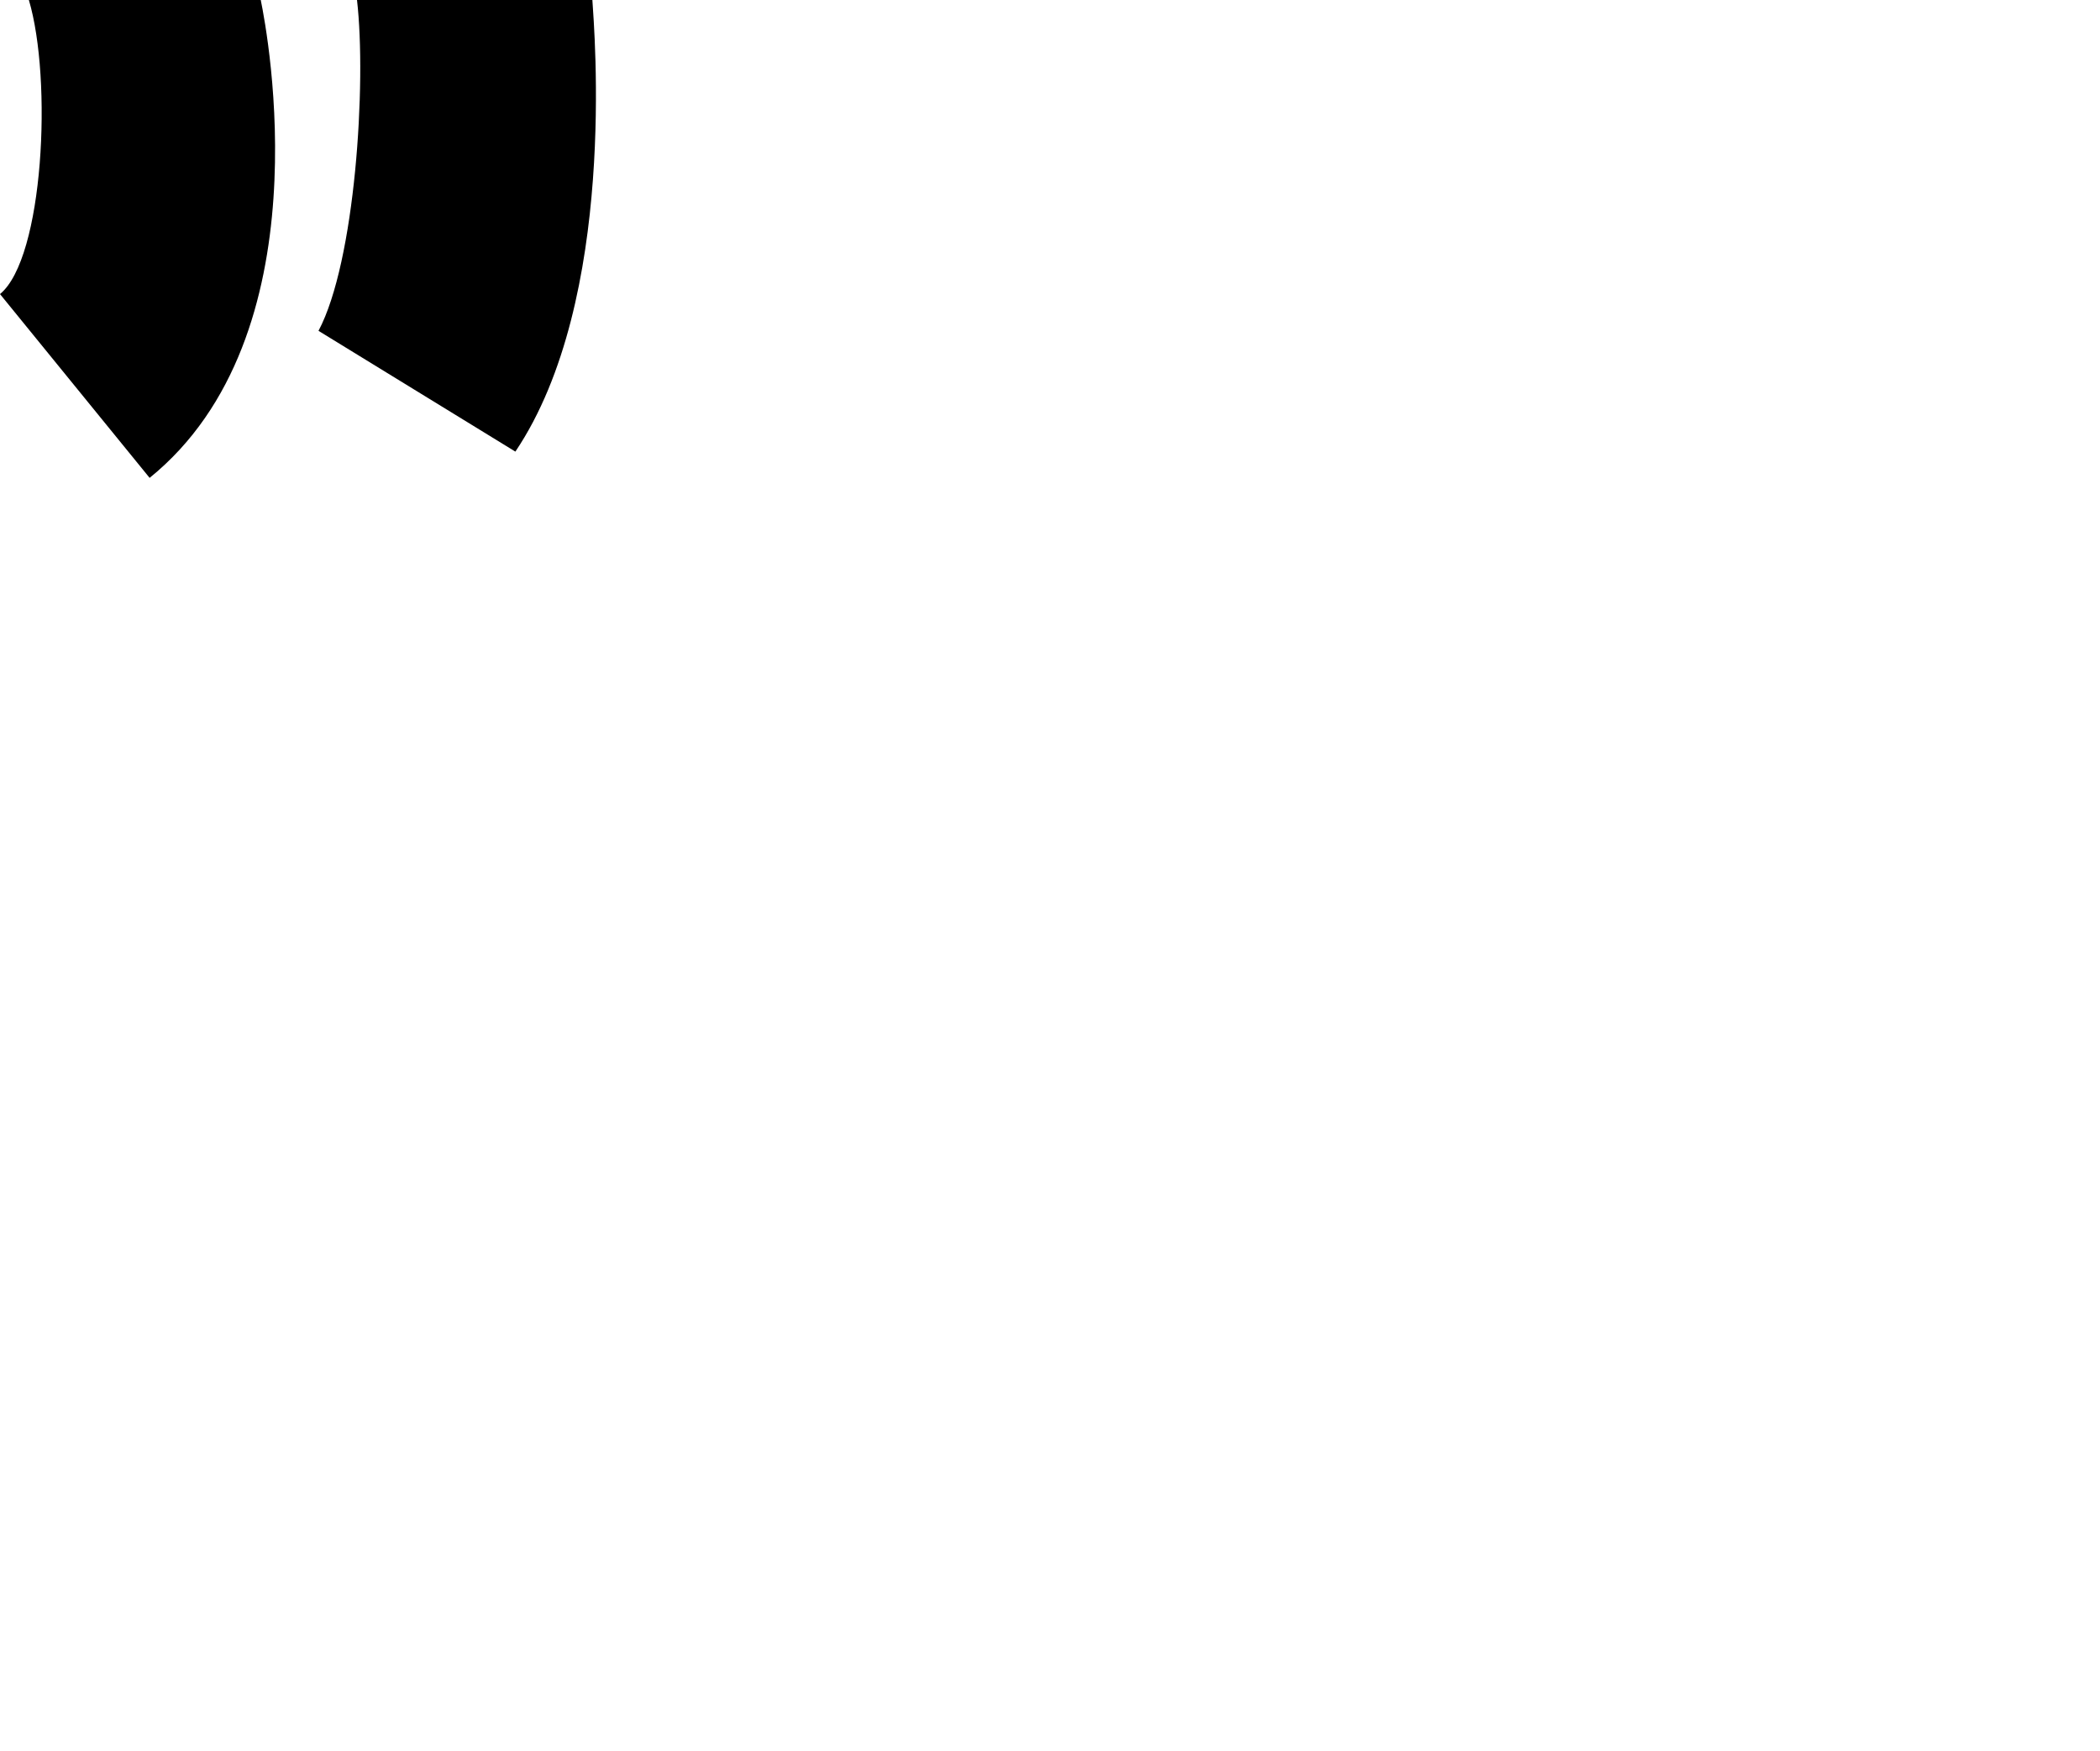
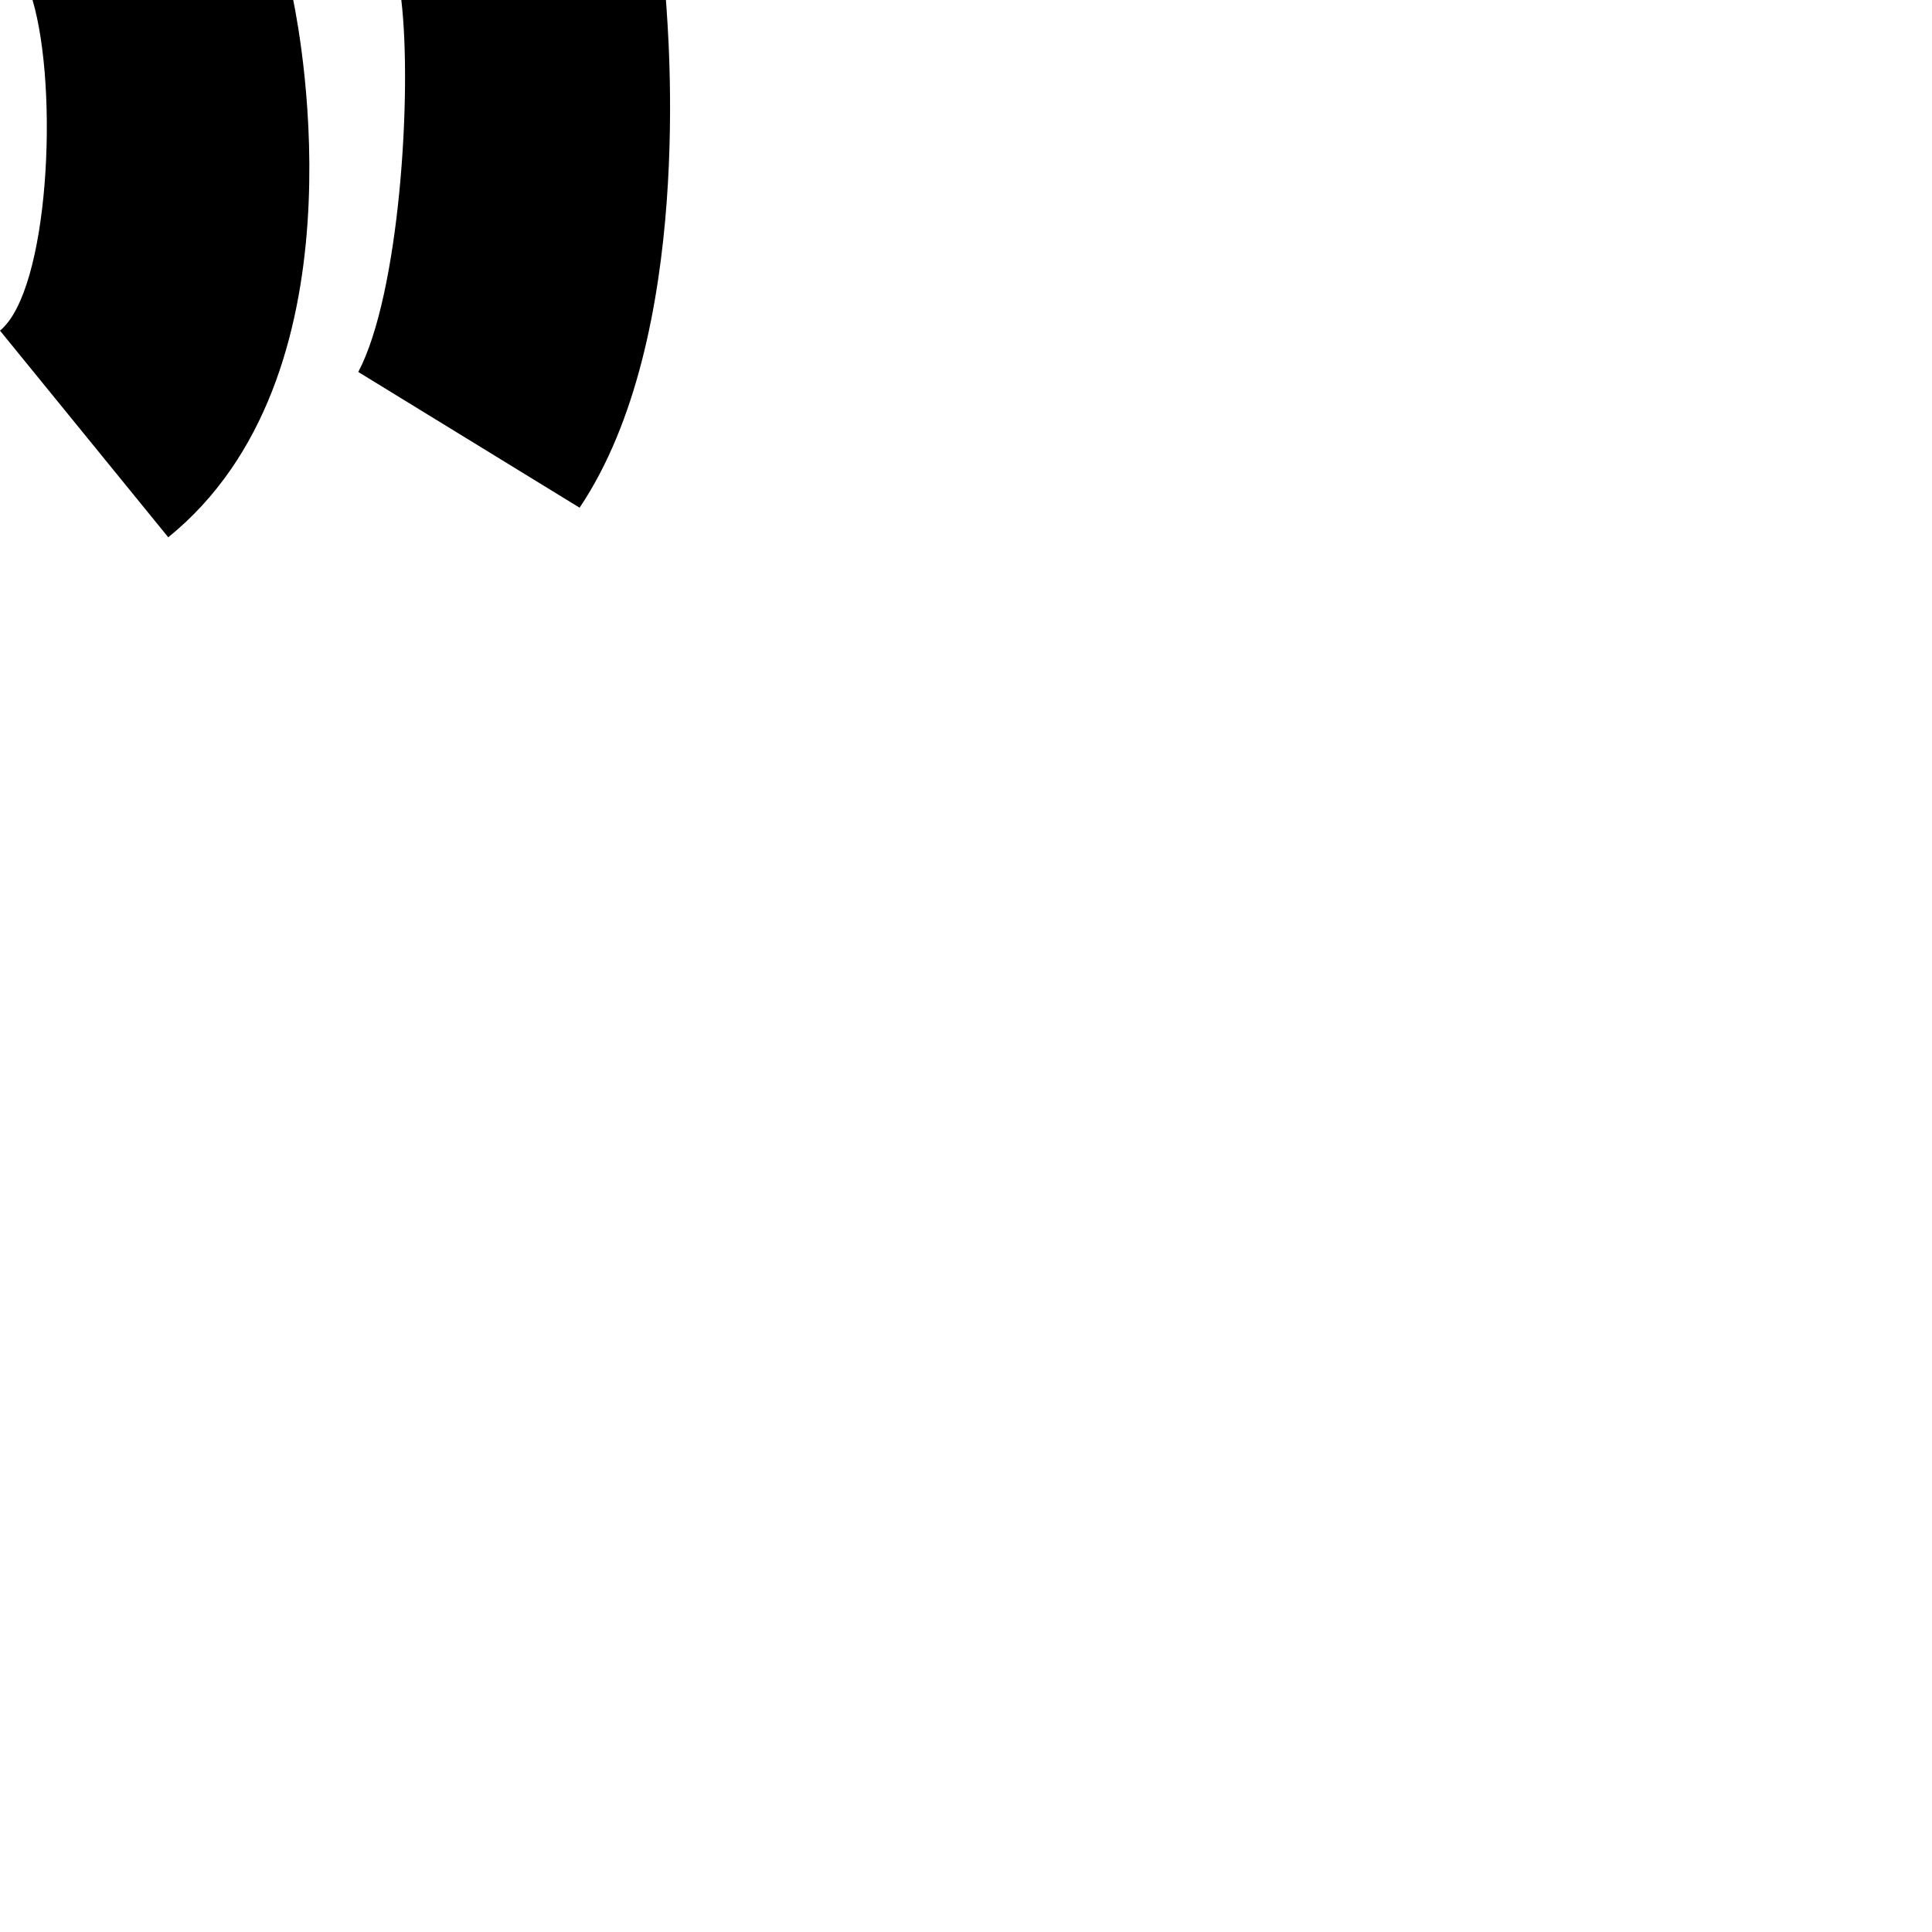
- <svg xmlns="http://www.w3.org/2000/svg" version="1.1" viewBox="0,0,240,200">
+ <svg xmlns="http://www.w3.org/2000/svg" version="1.1" id="Layer_1" x="0px" y="0px" viewBox="0 0 790 790" style="enable-background:new 0 0 790 790;" xml:space="preserve">
  <g>
-     <g>
-       <path d="M17.1,54.6L0,33.6C5,29.5,6,9.1,3.3,0h26.5C30.6,3.9,37.1,38.4,17.1,54.6z" />
-       <path d="M58.9,51.6L36.4,37.8c4.2-7.9,5.5-28.3,4.4-37.8l26.9,0C67.9,3.3,70.6,34.2,58.9,51.6z" />
-     </g>
+     <path d="M68.8,219.7L0,135.2C20.1,118.7,24.1,36.6,13.3,0h106.6C123.1,15.7,149.3,154.5,68.8,219.7z" />
+     <path d="M237,207.6l-90.5-55.5C163.3,120.3,168.6,38.2,164.1,0h108.2C273.2,13.3,284,137.6,237,207.6z" />
  </g>
</svg>
